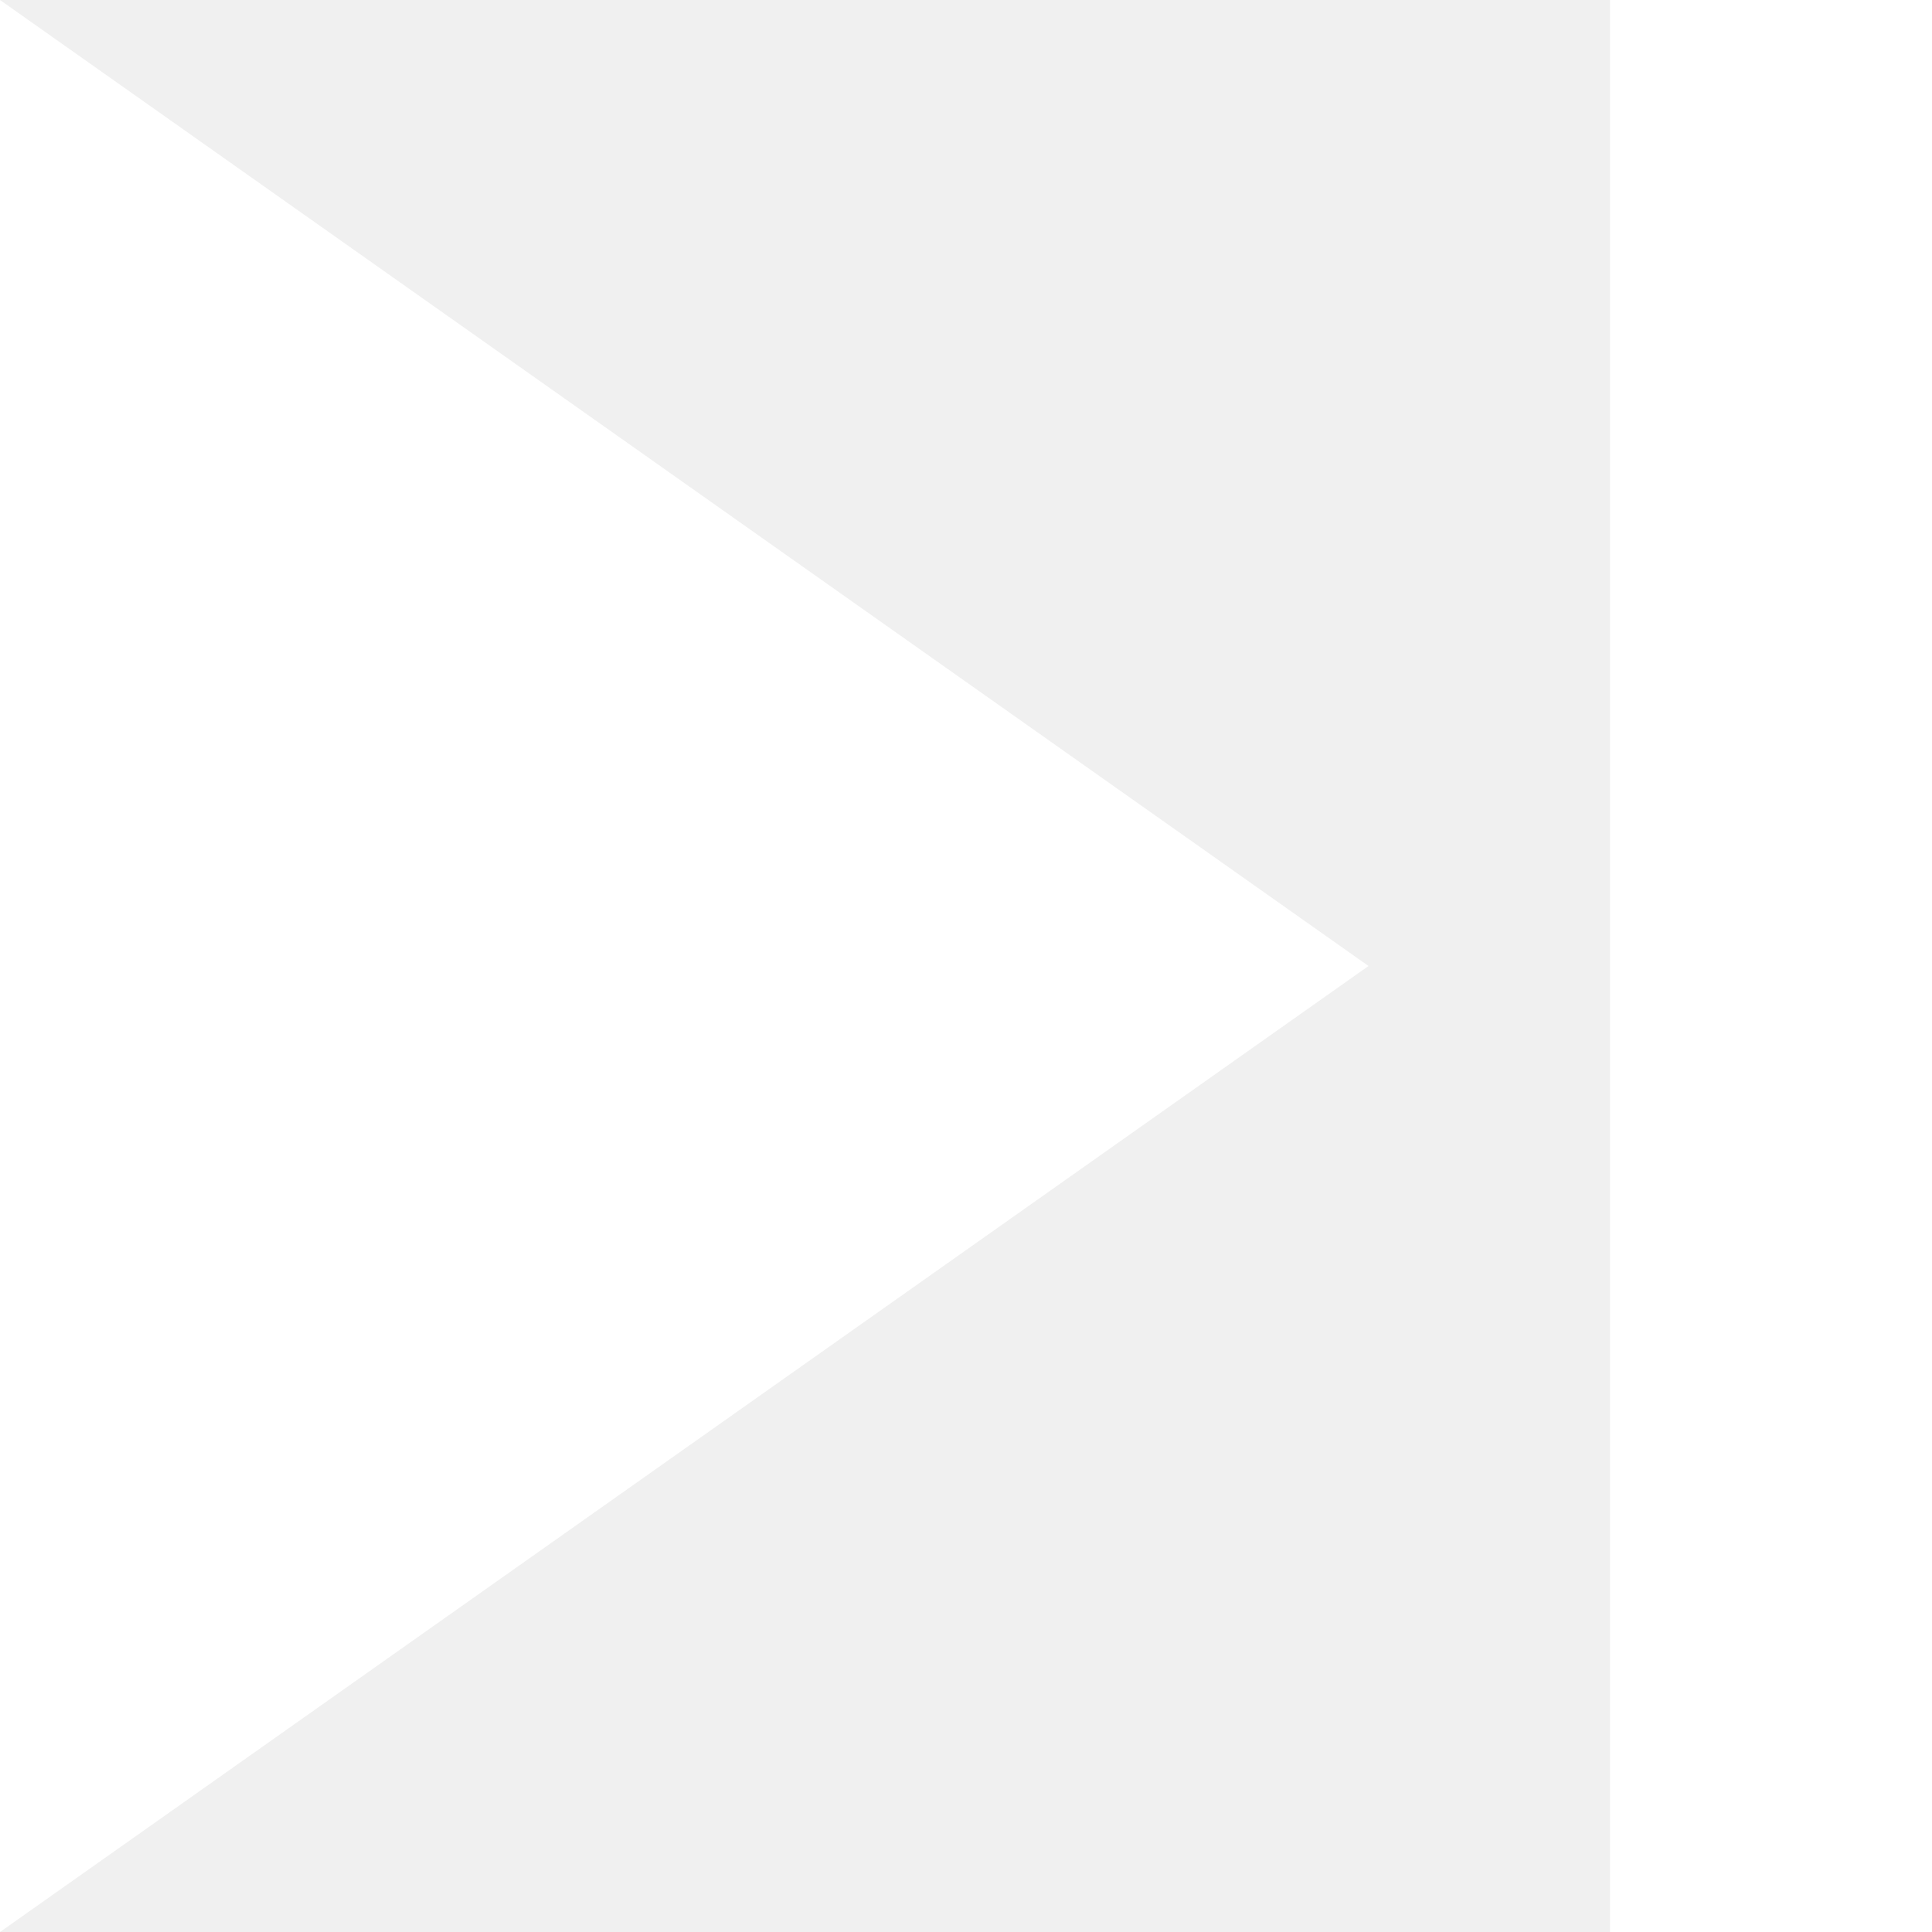
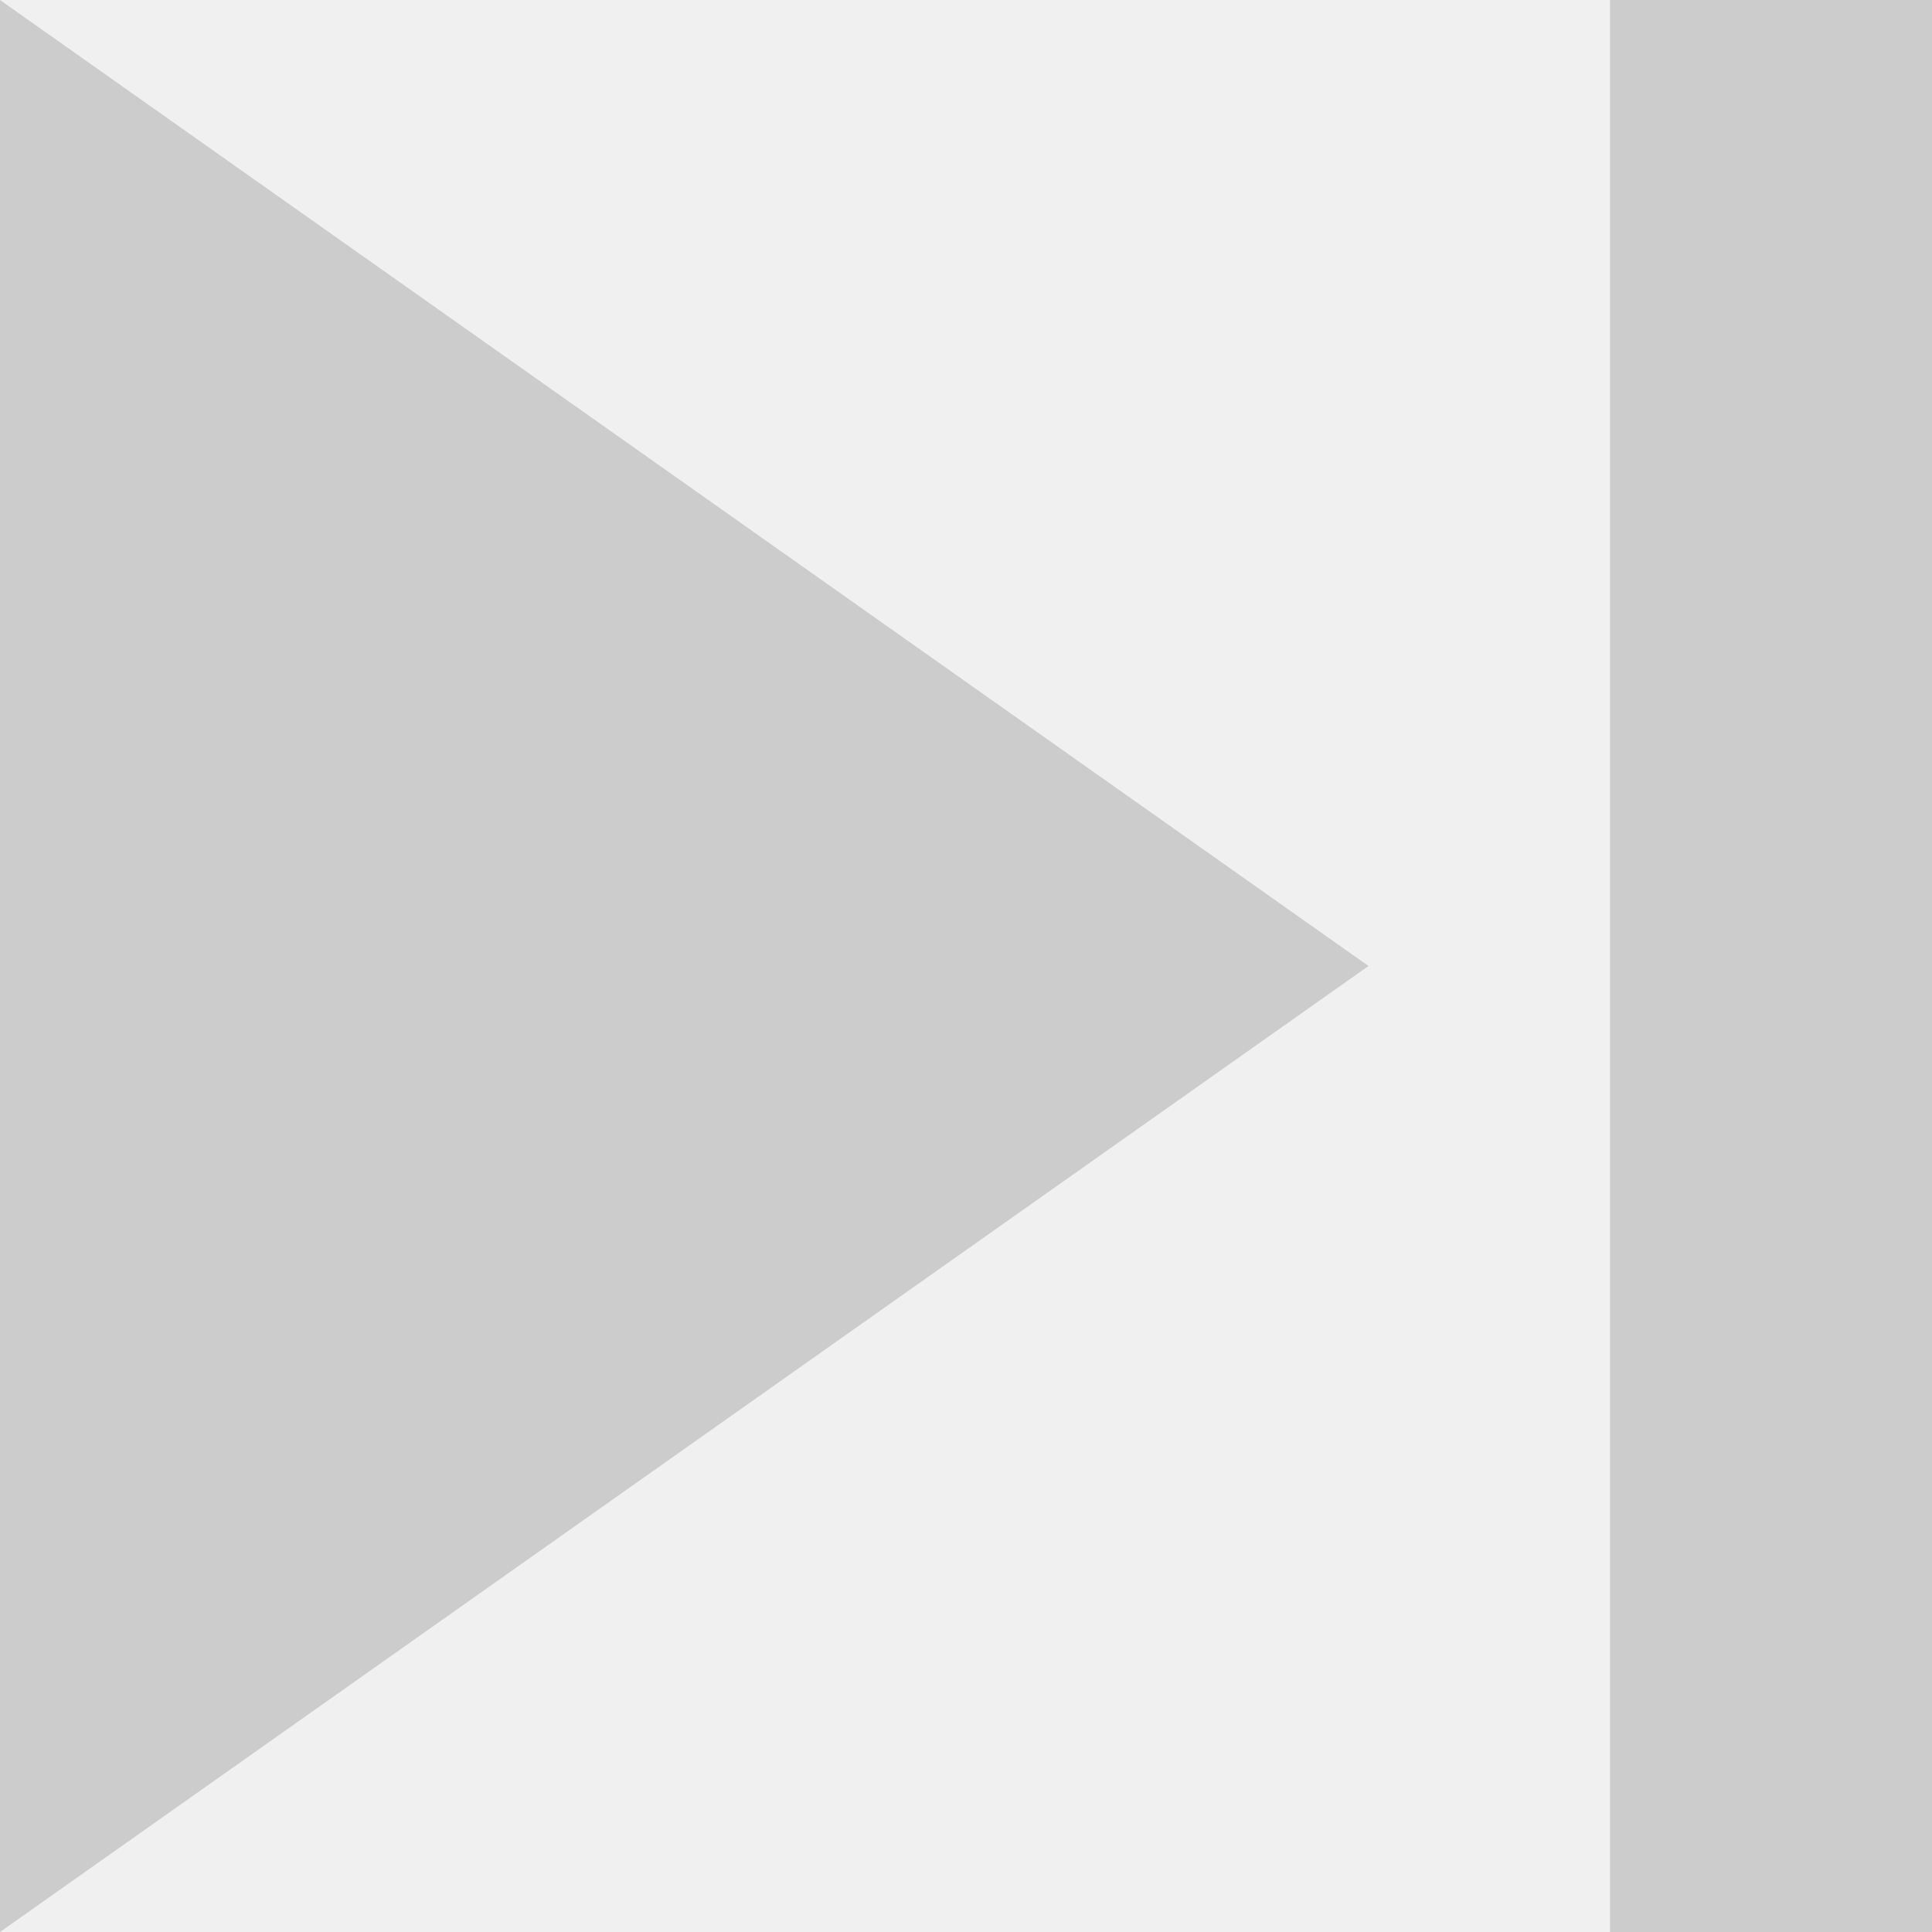
<svg xmlns="http://www.w3.org/2000/svg" version="1.1" id="Layer_1" x="0px" y="0px" width="12px" height="12px" viewBox="0 0 12 12" enable-background="new 0 0 12 12" xml:space="preserve">
  <g id="Page-1">
    <g id="Icons-AV" transform="translate(-88, -131)">
      <g id="skip-next" transform="translate(88, 131)">
-         <path id="Shape" fill="#FFFFFF" d="M0,12l8.5-6L0,0V12L0,12z M10,0v12h2V0H10L10,0z" />
+         <path id="Shape" fill="#CCCCCC" d="M0,12l8.5-6L0,0V12L0,12z M10,0v12h2V0H10L10,0z" />
      </g>
    </g>
  </g>
</svg>
